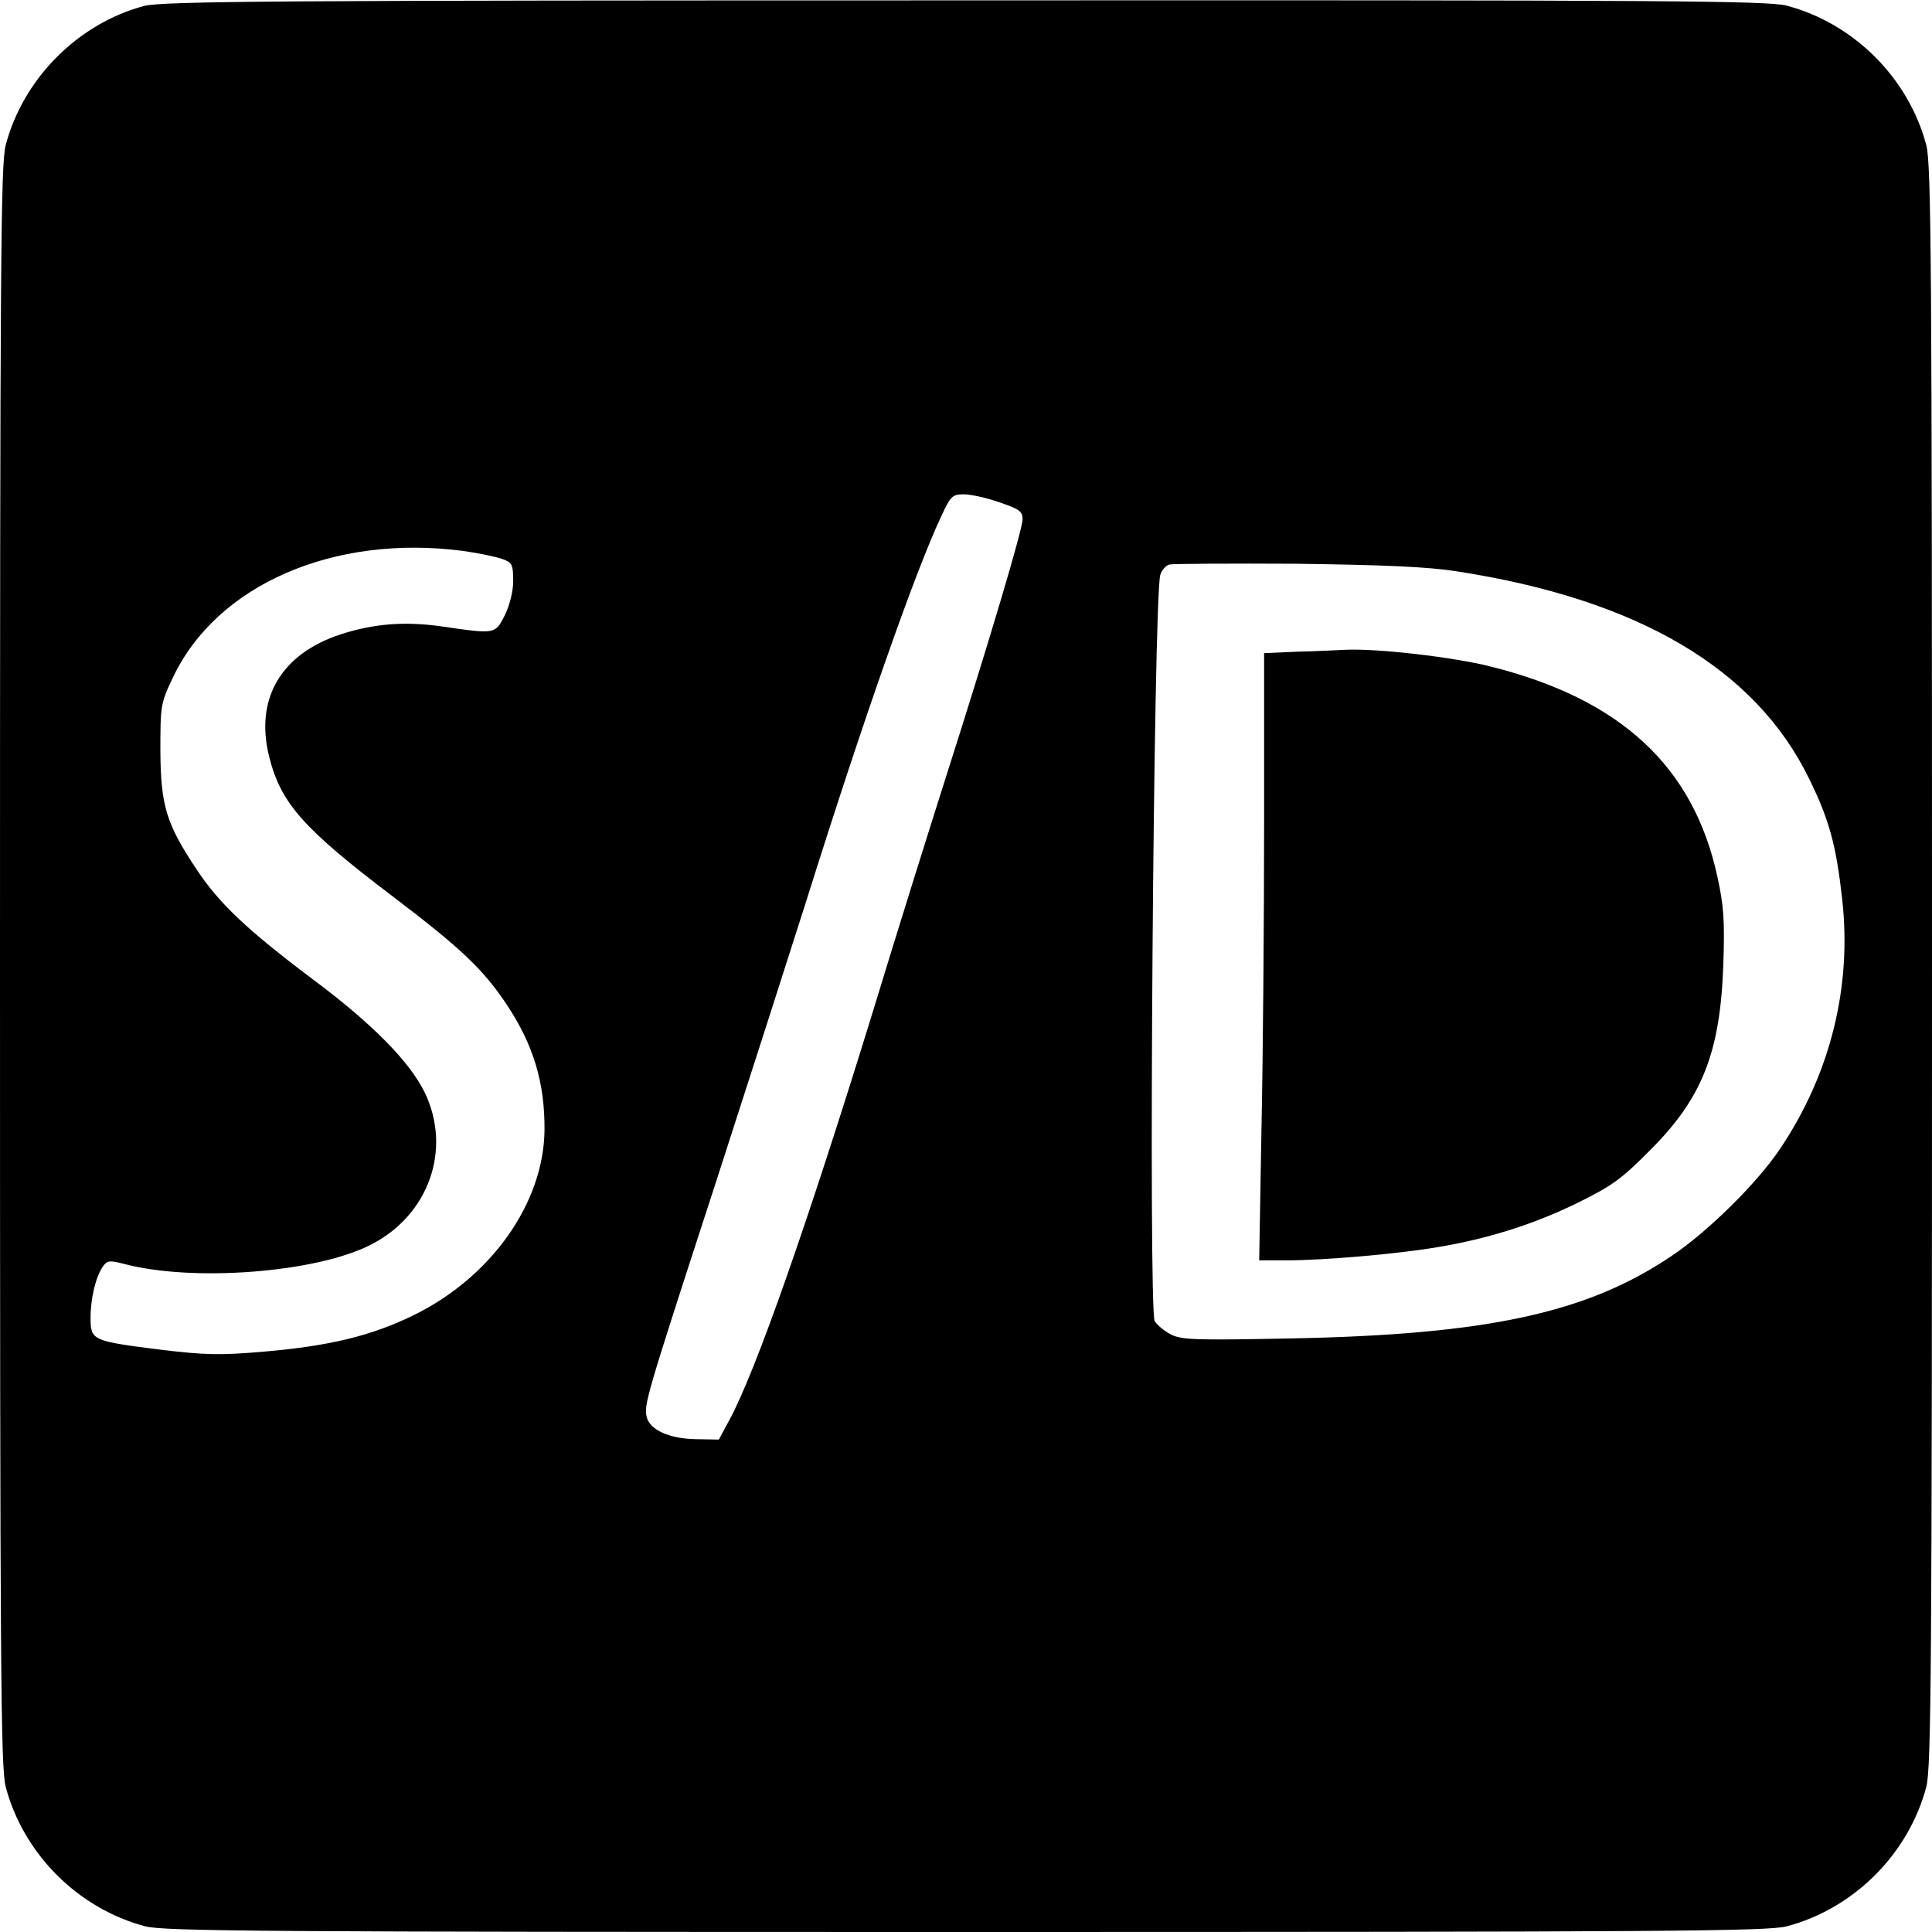
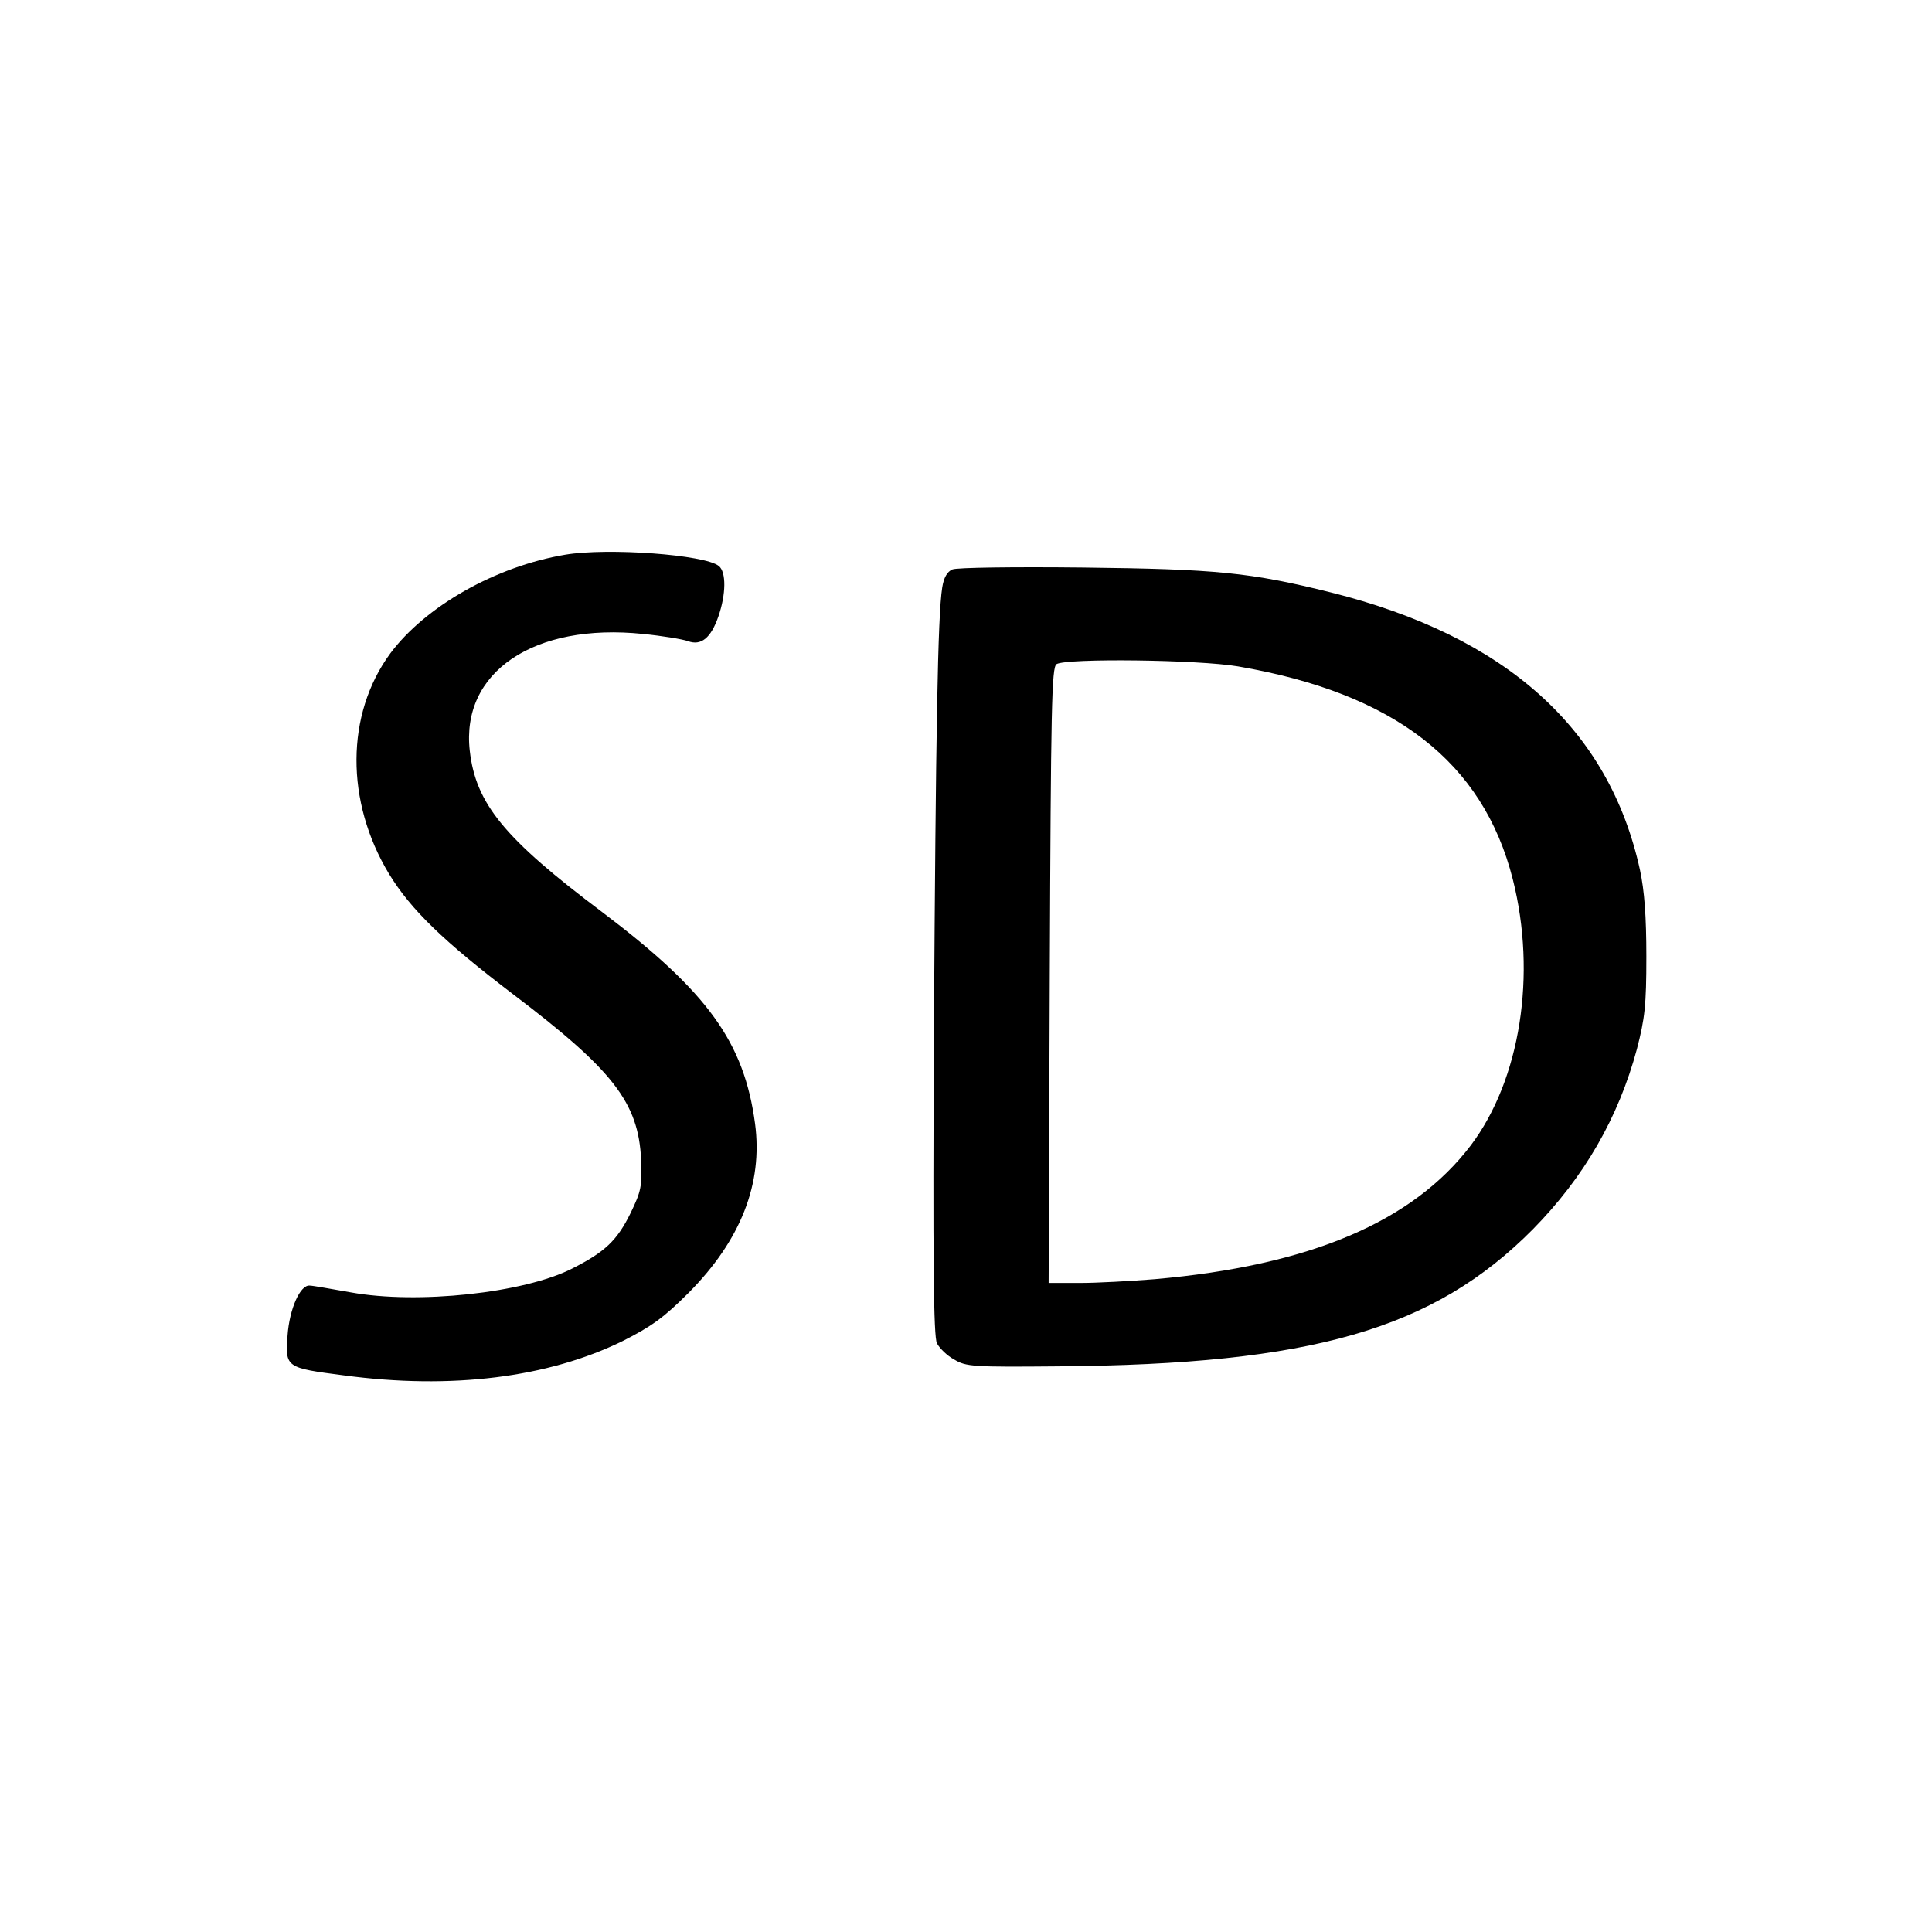
- <svg xmlns="http://www.w3.org/2000/svg" width="682.667" height="682.667" preserveAspectRatio="xMidYMid meet" version="1.0" viewBox="0 0 512 512">
-   <g fill="#000" stroke="none">
-     <path d="M381 5104 c-175 -47 -320 -193 -366 -369 -13 -52 -15 -307 -15 -2175 0 -1868 2 -2123 15 -2175 47 -178 192 -323 370 -370 52 -13 307 -15 2175 -15 1868 0 2123 2 2175 15 178 47 323 192 370 370 13 52 15 307 15 2175 0 1868 -2 2123 -15 2175 -47 178 -192 323 -370 370 -52 13 -306 15 -2180 14 -1818 0 -2128 -2 -2174 -15z m2267 -1315 c53 -18 62 -24 62 -45 0 -26 -85 -313 -205 -689 -42 -132 -128 -406 -190 -610 -174 -565 -313 -962 -383 -1090 l-27 -50 -60 1 c-70 1 -122 24 -131 58 -8 33 -3 51 181 616 90 278 198 615 241 750 149 475 291 880 359 1023 24 52 29 57 59 57 18 0 60 -9 94 -21z m-1421 -129 c43 -6 90 -16 106 -22 24 -9 27 -15 27 -57 0 -29 -9 -64 -22 -91 -26 -51 -24 -51 -168 -30 -99 14 -180 7 -267 -21 -159 -52 -229 -172 -189 -327 31 -121 90 -188 326 -367 183 -139 241 -194 304 -289 70 -106 100 -206 99 -331 -2 -193 -141 -390 -348 -491 -113 -55 -223 -81 -396 -96 -116 -10 -155 -9 -272 5 -183 23 -187 25 -187 84 0 54 14 110 33 137 11 16 18 16 54 7 182 -49 510 -24 655 50 154 78 216 252 144 403 -40 82 -138 182 -296 300 -173 130 -249 201 -309 292 -80 120 -95 168 -96 314 0 121 1 127 33 194 116 246 426 381 769 336z m2633 -54 c481 -74 793 -258 935 -551 53 -108 71 -175 87 -318 26 -232 -31 -463 -165 -662 -61 -91 -192 -220 -288 -284 -224 -151 -489 -208 -1009 -218 -253 -5 -289 -4 -318 11 -17 9 -36 25 -42 35 -17 33 -3 1923 15 1978 4 12 14 24 24 27 9 2 160 3 336 2 231 -3 349 -8 425 -20z" transform="translate(0,512) scale(0.1,-0.1)" />
-     <path d="M3438 3393 l-88 -4 0 -458 c0 -252 -3 -614 -7 -804 l-6 -347 74 0 c99 0 294 17 399 35 133 22 256 61 370 117 90 44 118 64 191 138 140 139 188 260 196 495 4 117 1 155 -16 233 -64 292 -257 470 -602 556 -100 25 -300 48 -384 44 -22 -1 -79 -4 -127 -5z" transform="translate(0,512) scale(0.1,-0.1)" />
+ <svg xmlns="http://www.w3.org/2000/svg" version="1.0" width="512pt" height="512pt" viewBox="0 0 512 512" preserveAspectRatio="xMidYMid meet">
+   <g transform="translate(0,512) scale(0.1,-0.1)" fill="#000000" stroke="none">
+     <path d="M1498 3650 c-185 -31 -371 -137 -464 -262 -118 -161 -119 -392 -3 -584 58 -95 145 -179 329 -319 265 -201 332 -287 339 -438 3 -71 0 -84 -28 -142 -36 -73 -68 -103 -155 -147 -128 -65 -410 -95 -586 -63 -52 9 -101 18 -109 18 -25 3 -54 -61 -59 -133 -6 -84 -5 -85 150 -105 284 -38 540 -6 738 91 77 39 109 62 175 128 138 139 197 289 176 448 -29 216 -125 349 -404 560 -261 196 -336 288 -352 428 -24 209 170 340 459 310 51 -5 105 -14 119 -19 35 -13 61 8 81 66 20 58 21 117 1 133 -36 30 -294 49 -407 30z" />
+     <path d="M2524 3611 c-14 -6 -23 -22 -27 -48 -12 -76 -17 -383 -22 -1173 -3 -615 -1 -811 8 -830 7 -13 27 -33 46 -43 31 -19 51 -20 275 -18 673 5 995 98 1258 363 136 138 227 296 276 478 21 81 25 116 25 245 0 106 -5 174 -17 230 -82 374 -355 619 -819 735 -213 53 -303 62 -657 66 -183 2 -334 0 -346 -5z m757 -257 c414 -71 649 -253 728 -564 64 -253 20 -531 -111 -705 -154 -203 -427 -319 -838 -355 -63 -5 -152 -10 -198 -10 l-83 0 3 815 c3 712 5 817 18 825 26 16 375 12 481 -6z" />
  </g>
</svg>
